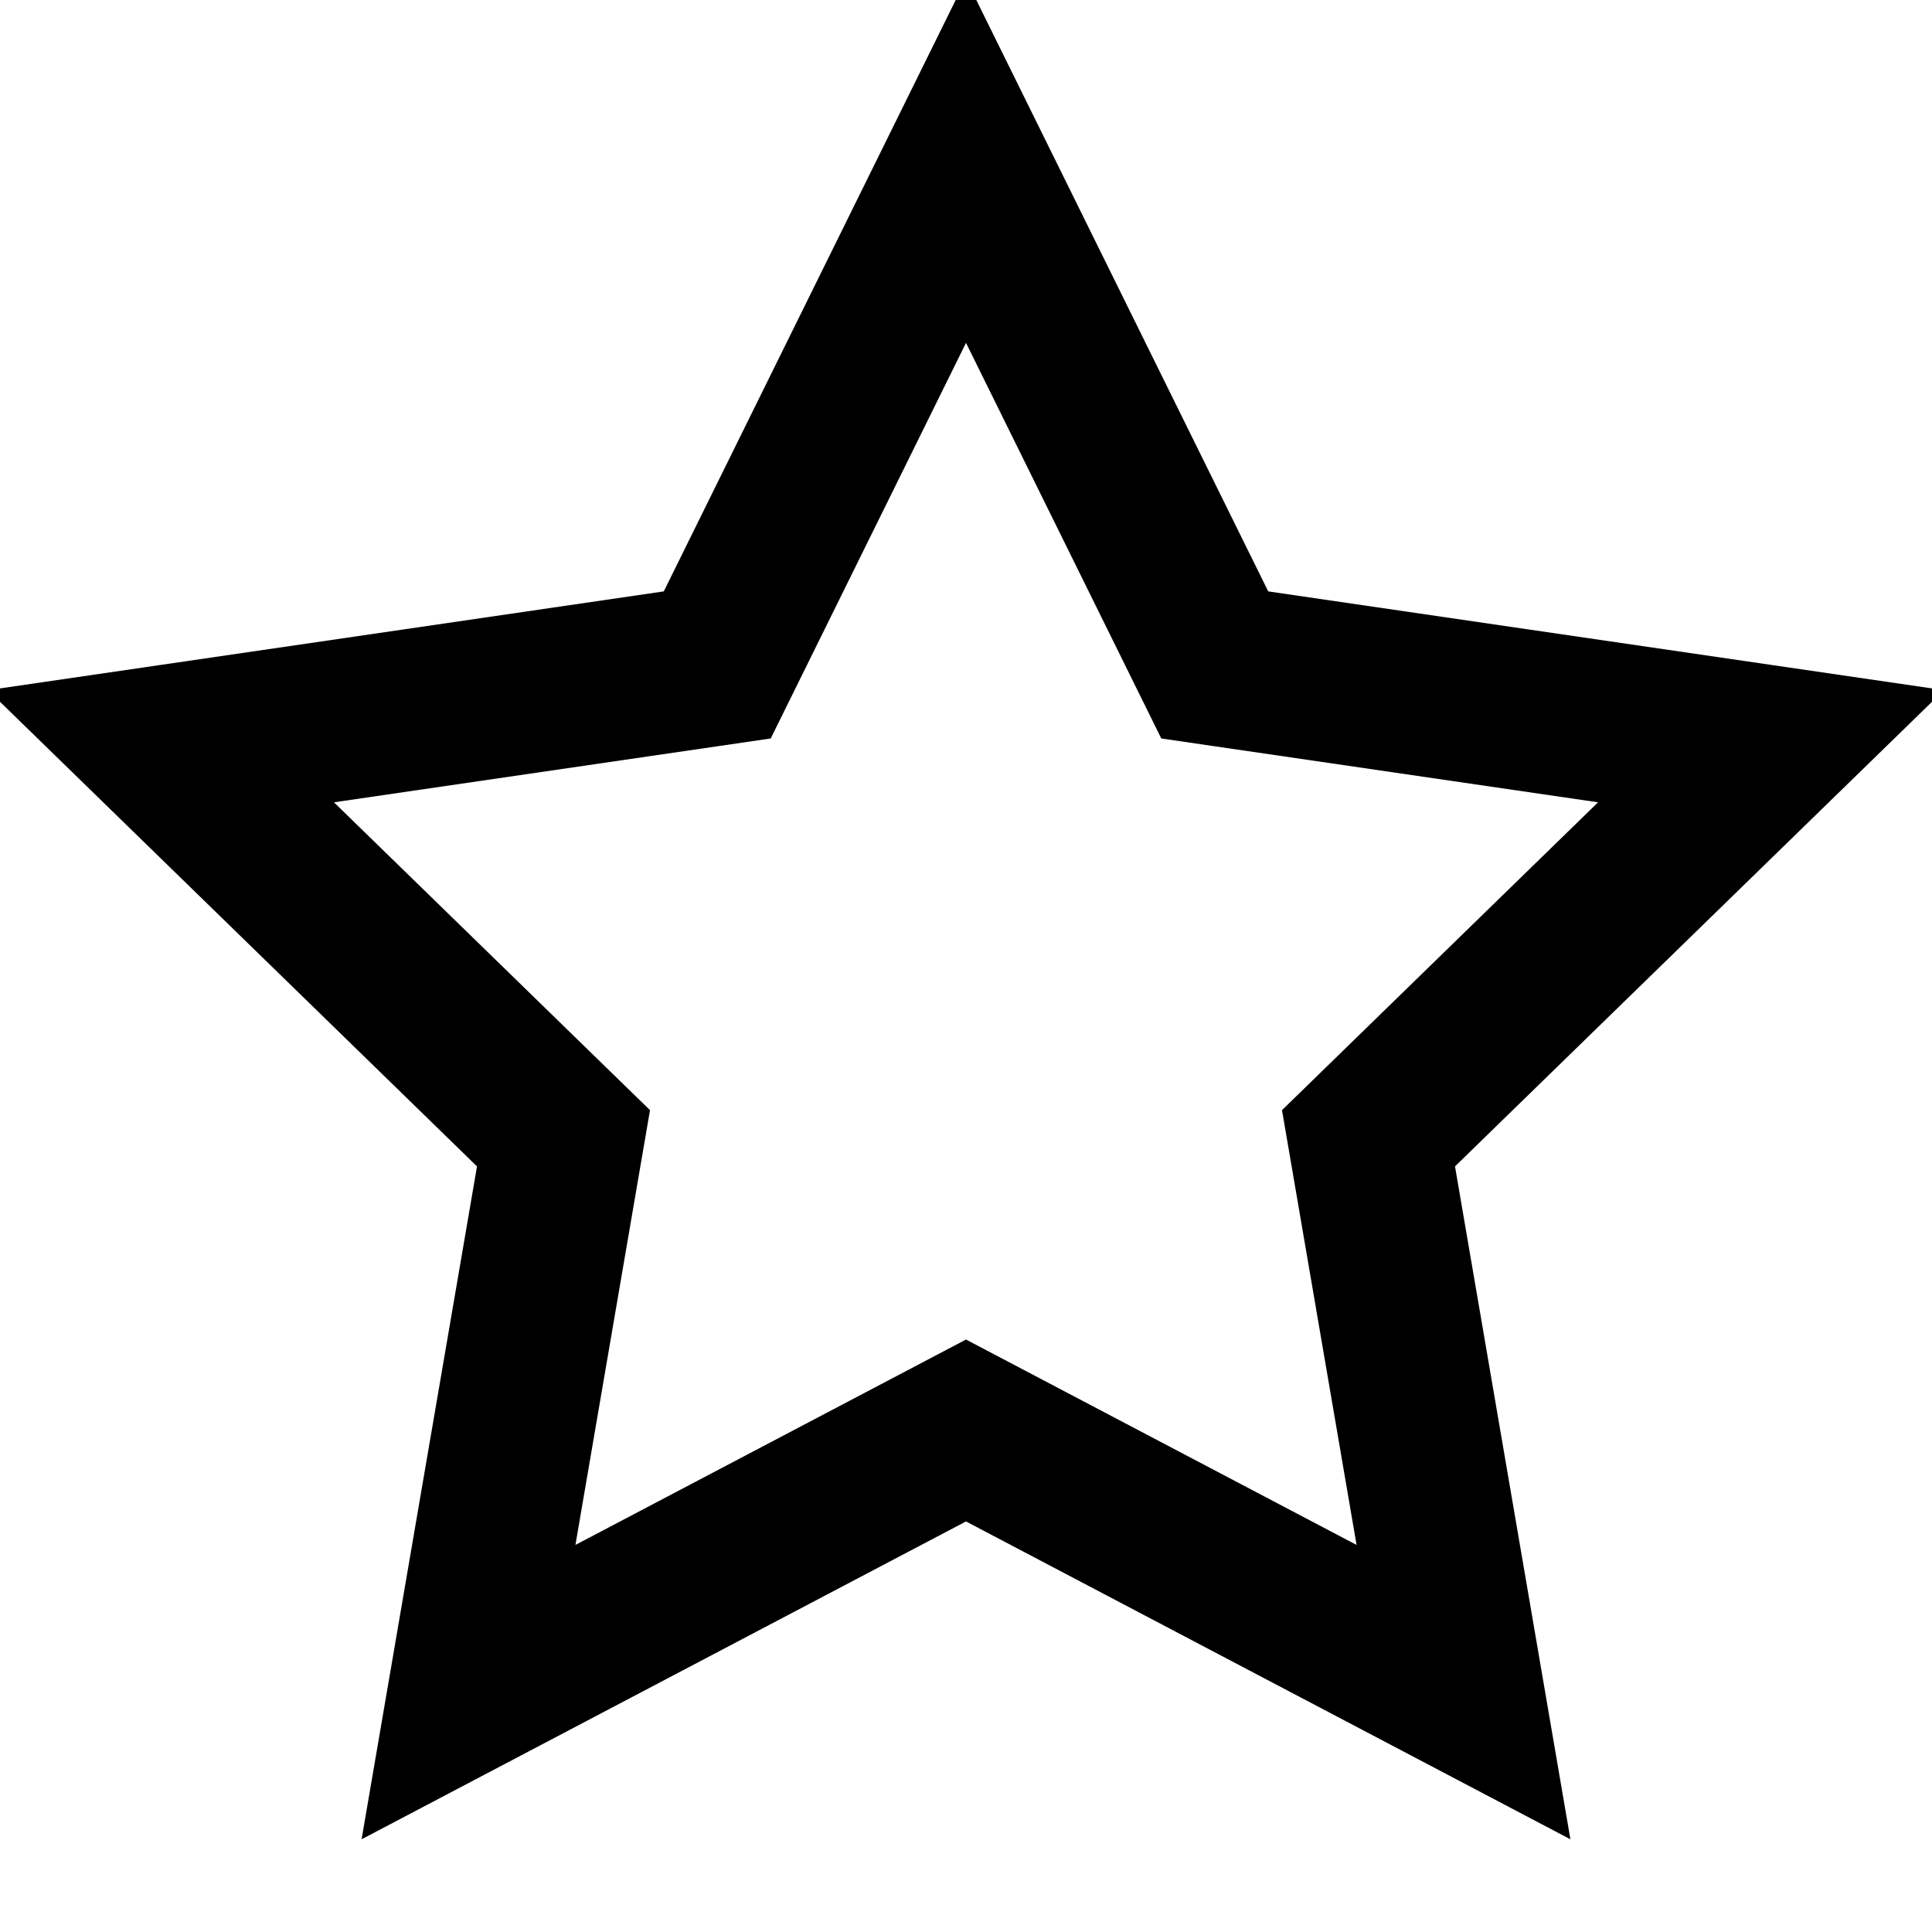
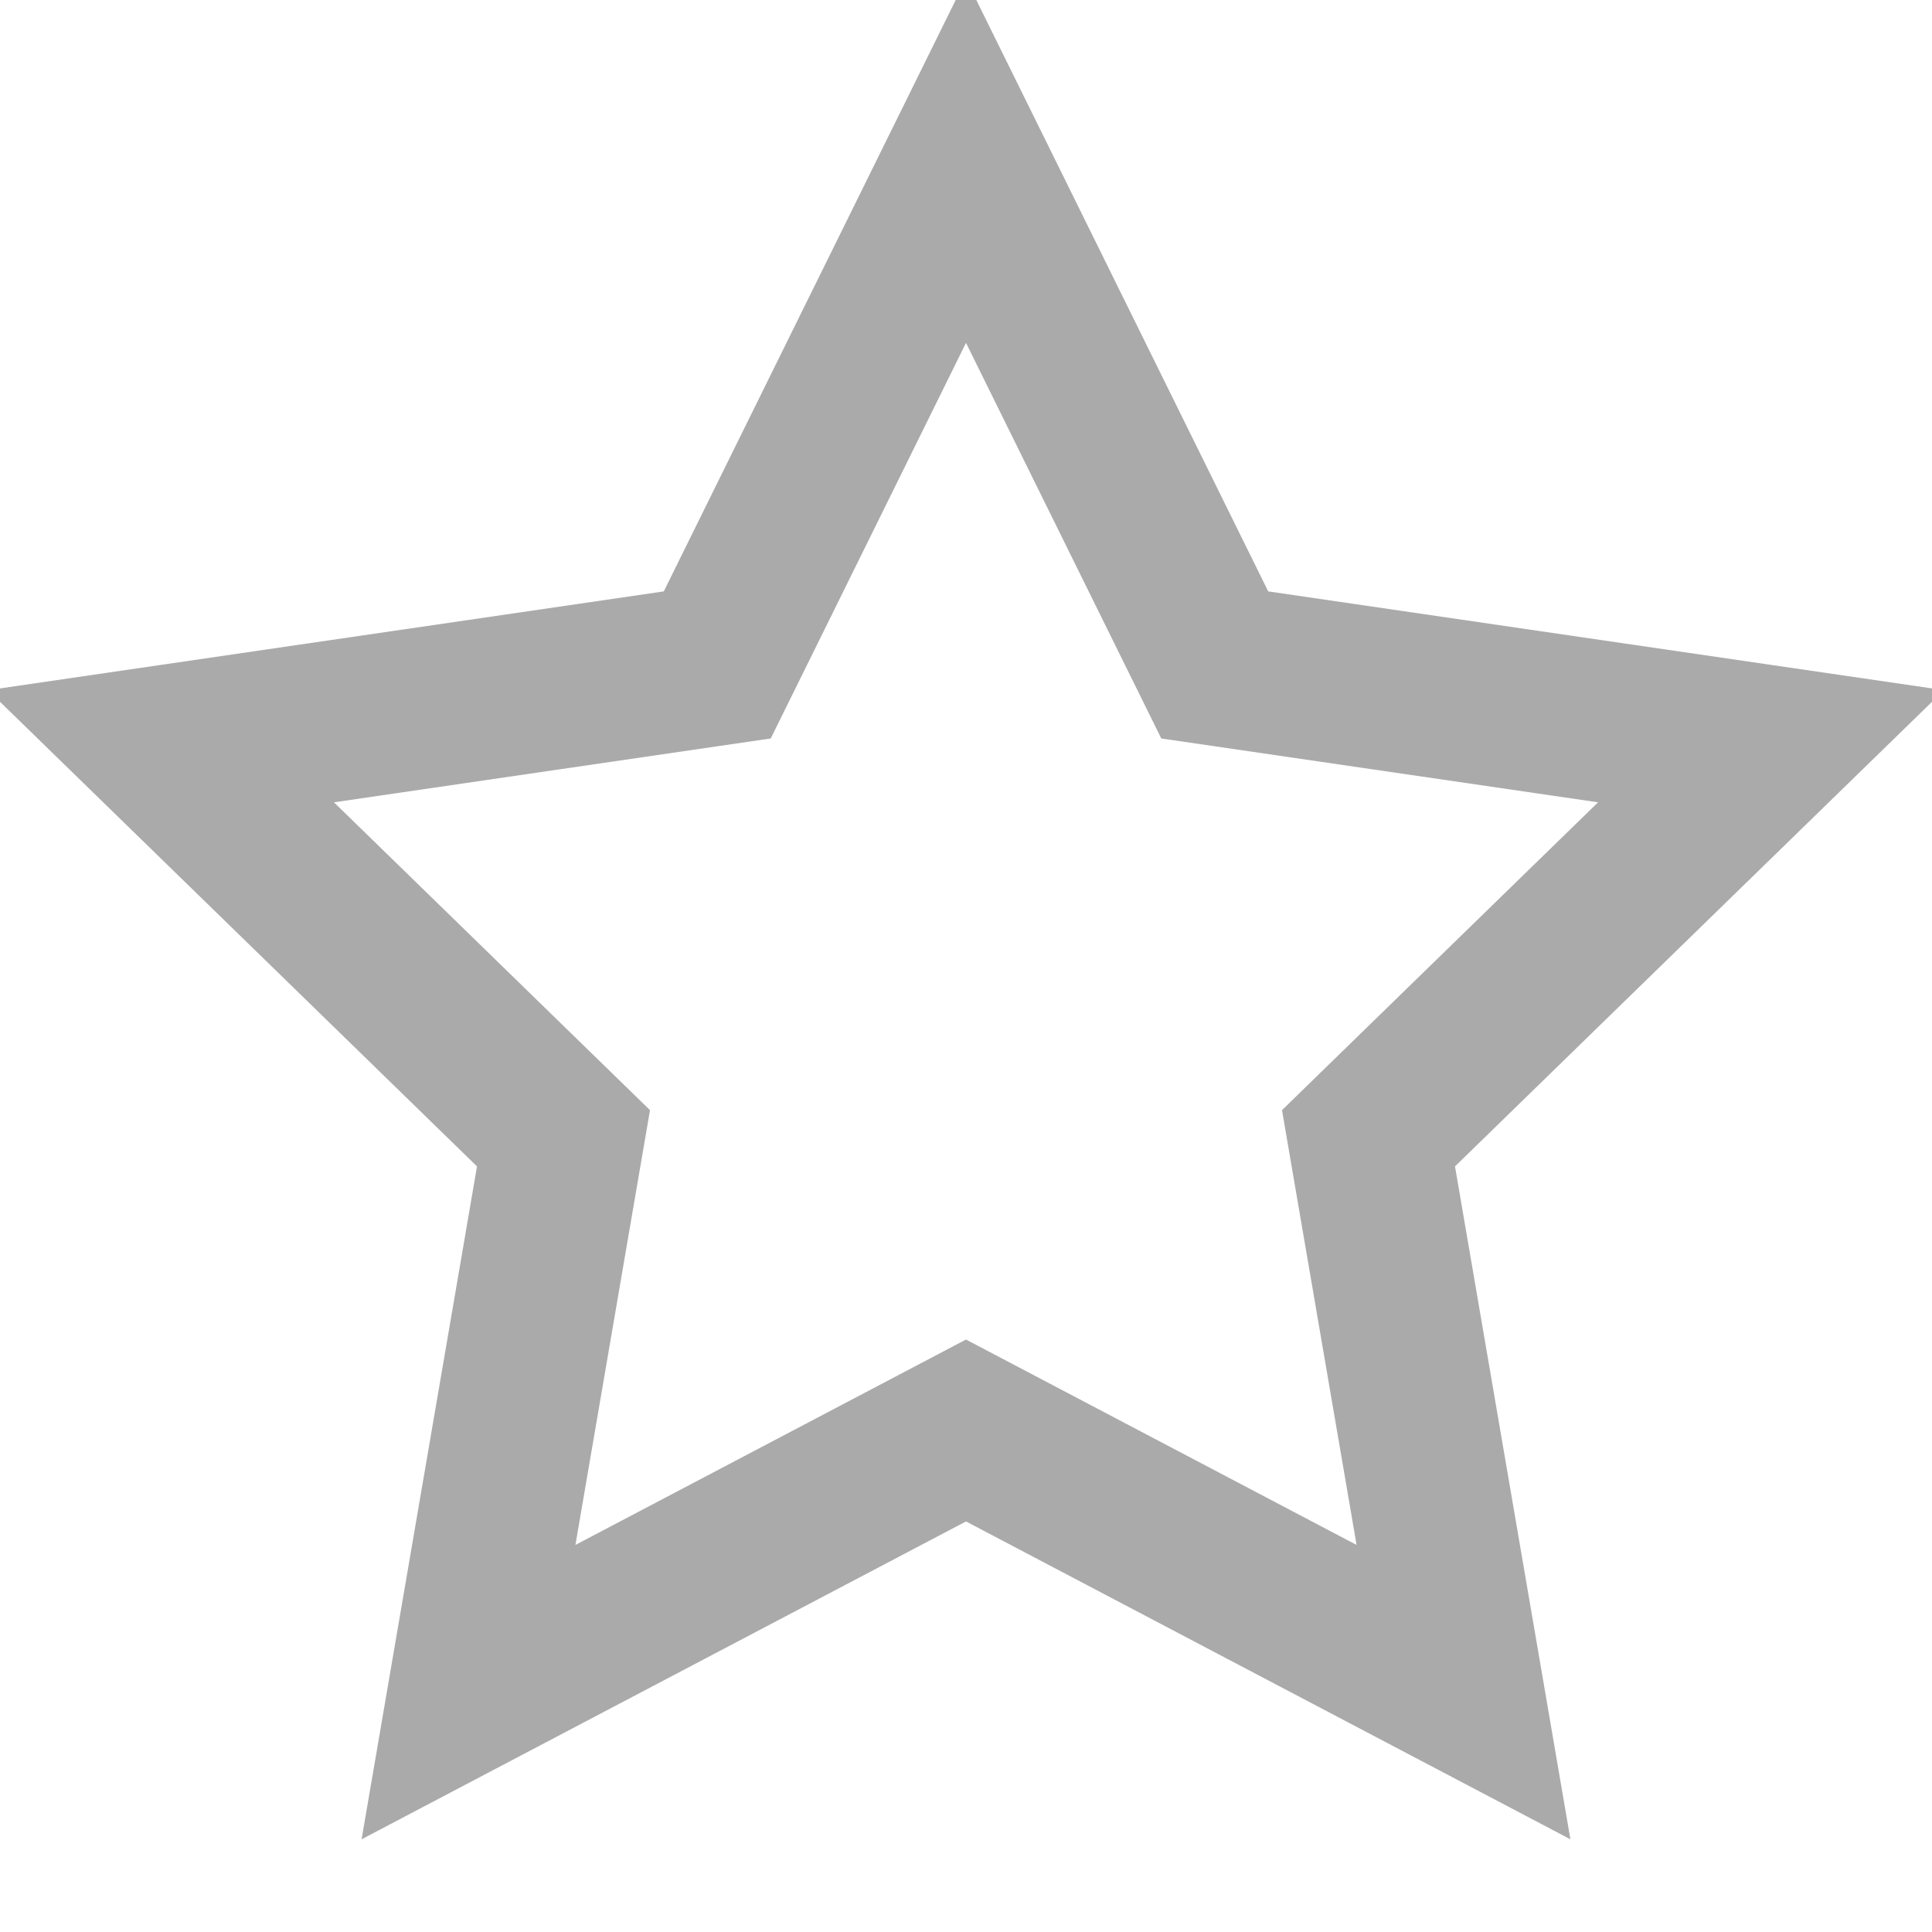
<svg xmlns="http://www.w3.org/2000/svg" width="24" height="24" viewBox="0 0 24 24" fill="none">
-   <path d="M12 2L15.09 8.26L22 9.27L17 14.14L18.18 21.02L12 17.77L5.82 21.02L7 14.14L2 9.27L8.91 8.26L12 2Z" stroke="currentColor" stroke-width="2" stroke-linecap="square" />
+   <path d="M12 2L15.09 8.26L22 9.27L17 14.14L18.18 21.02L12 17.77L5.82 21.02L7 14.14L2 9.27L8.91 8.26L12 2Z" stroke="#aaaaaa" stroke-width="2" stroke-linecap="square" />
</svg>
